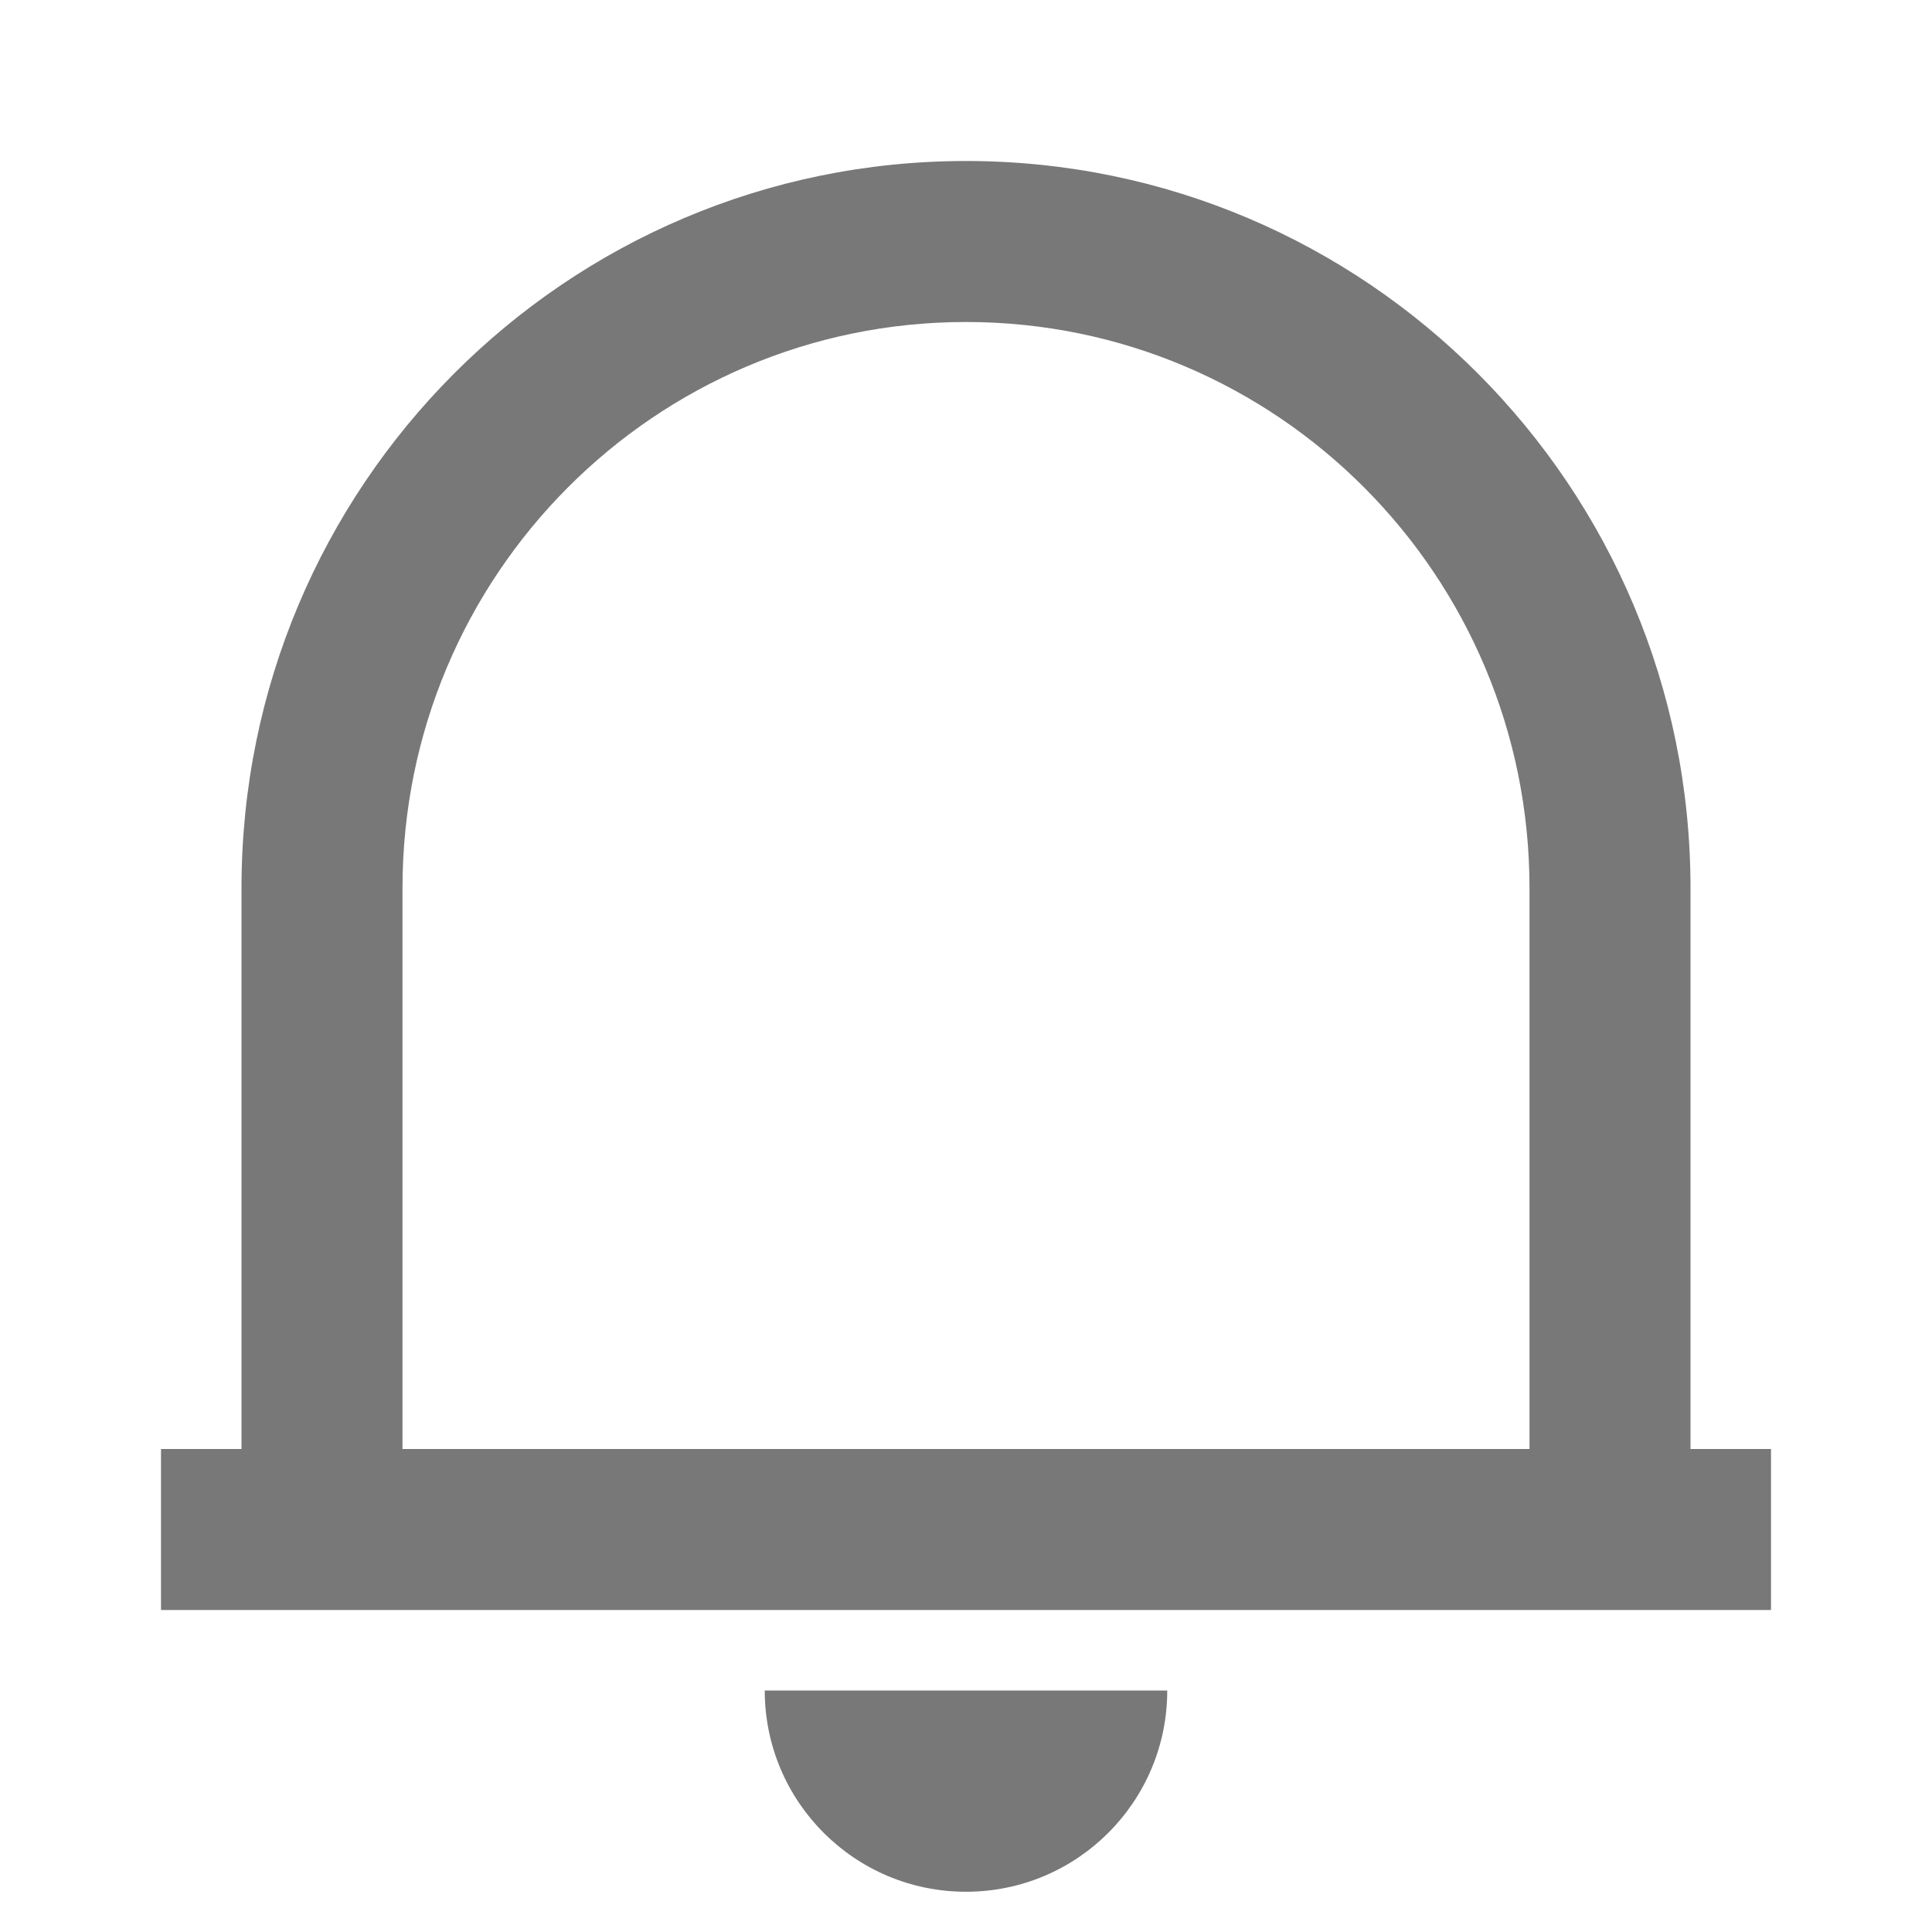
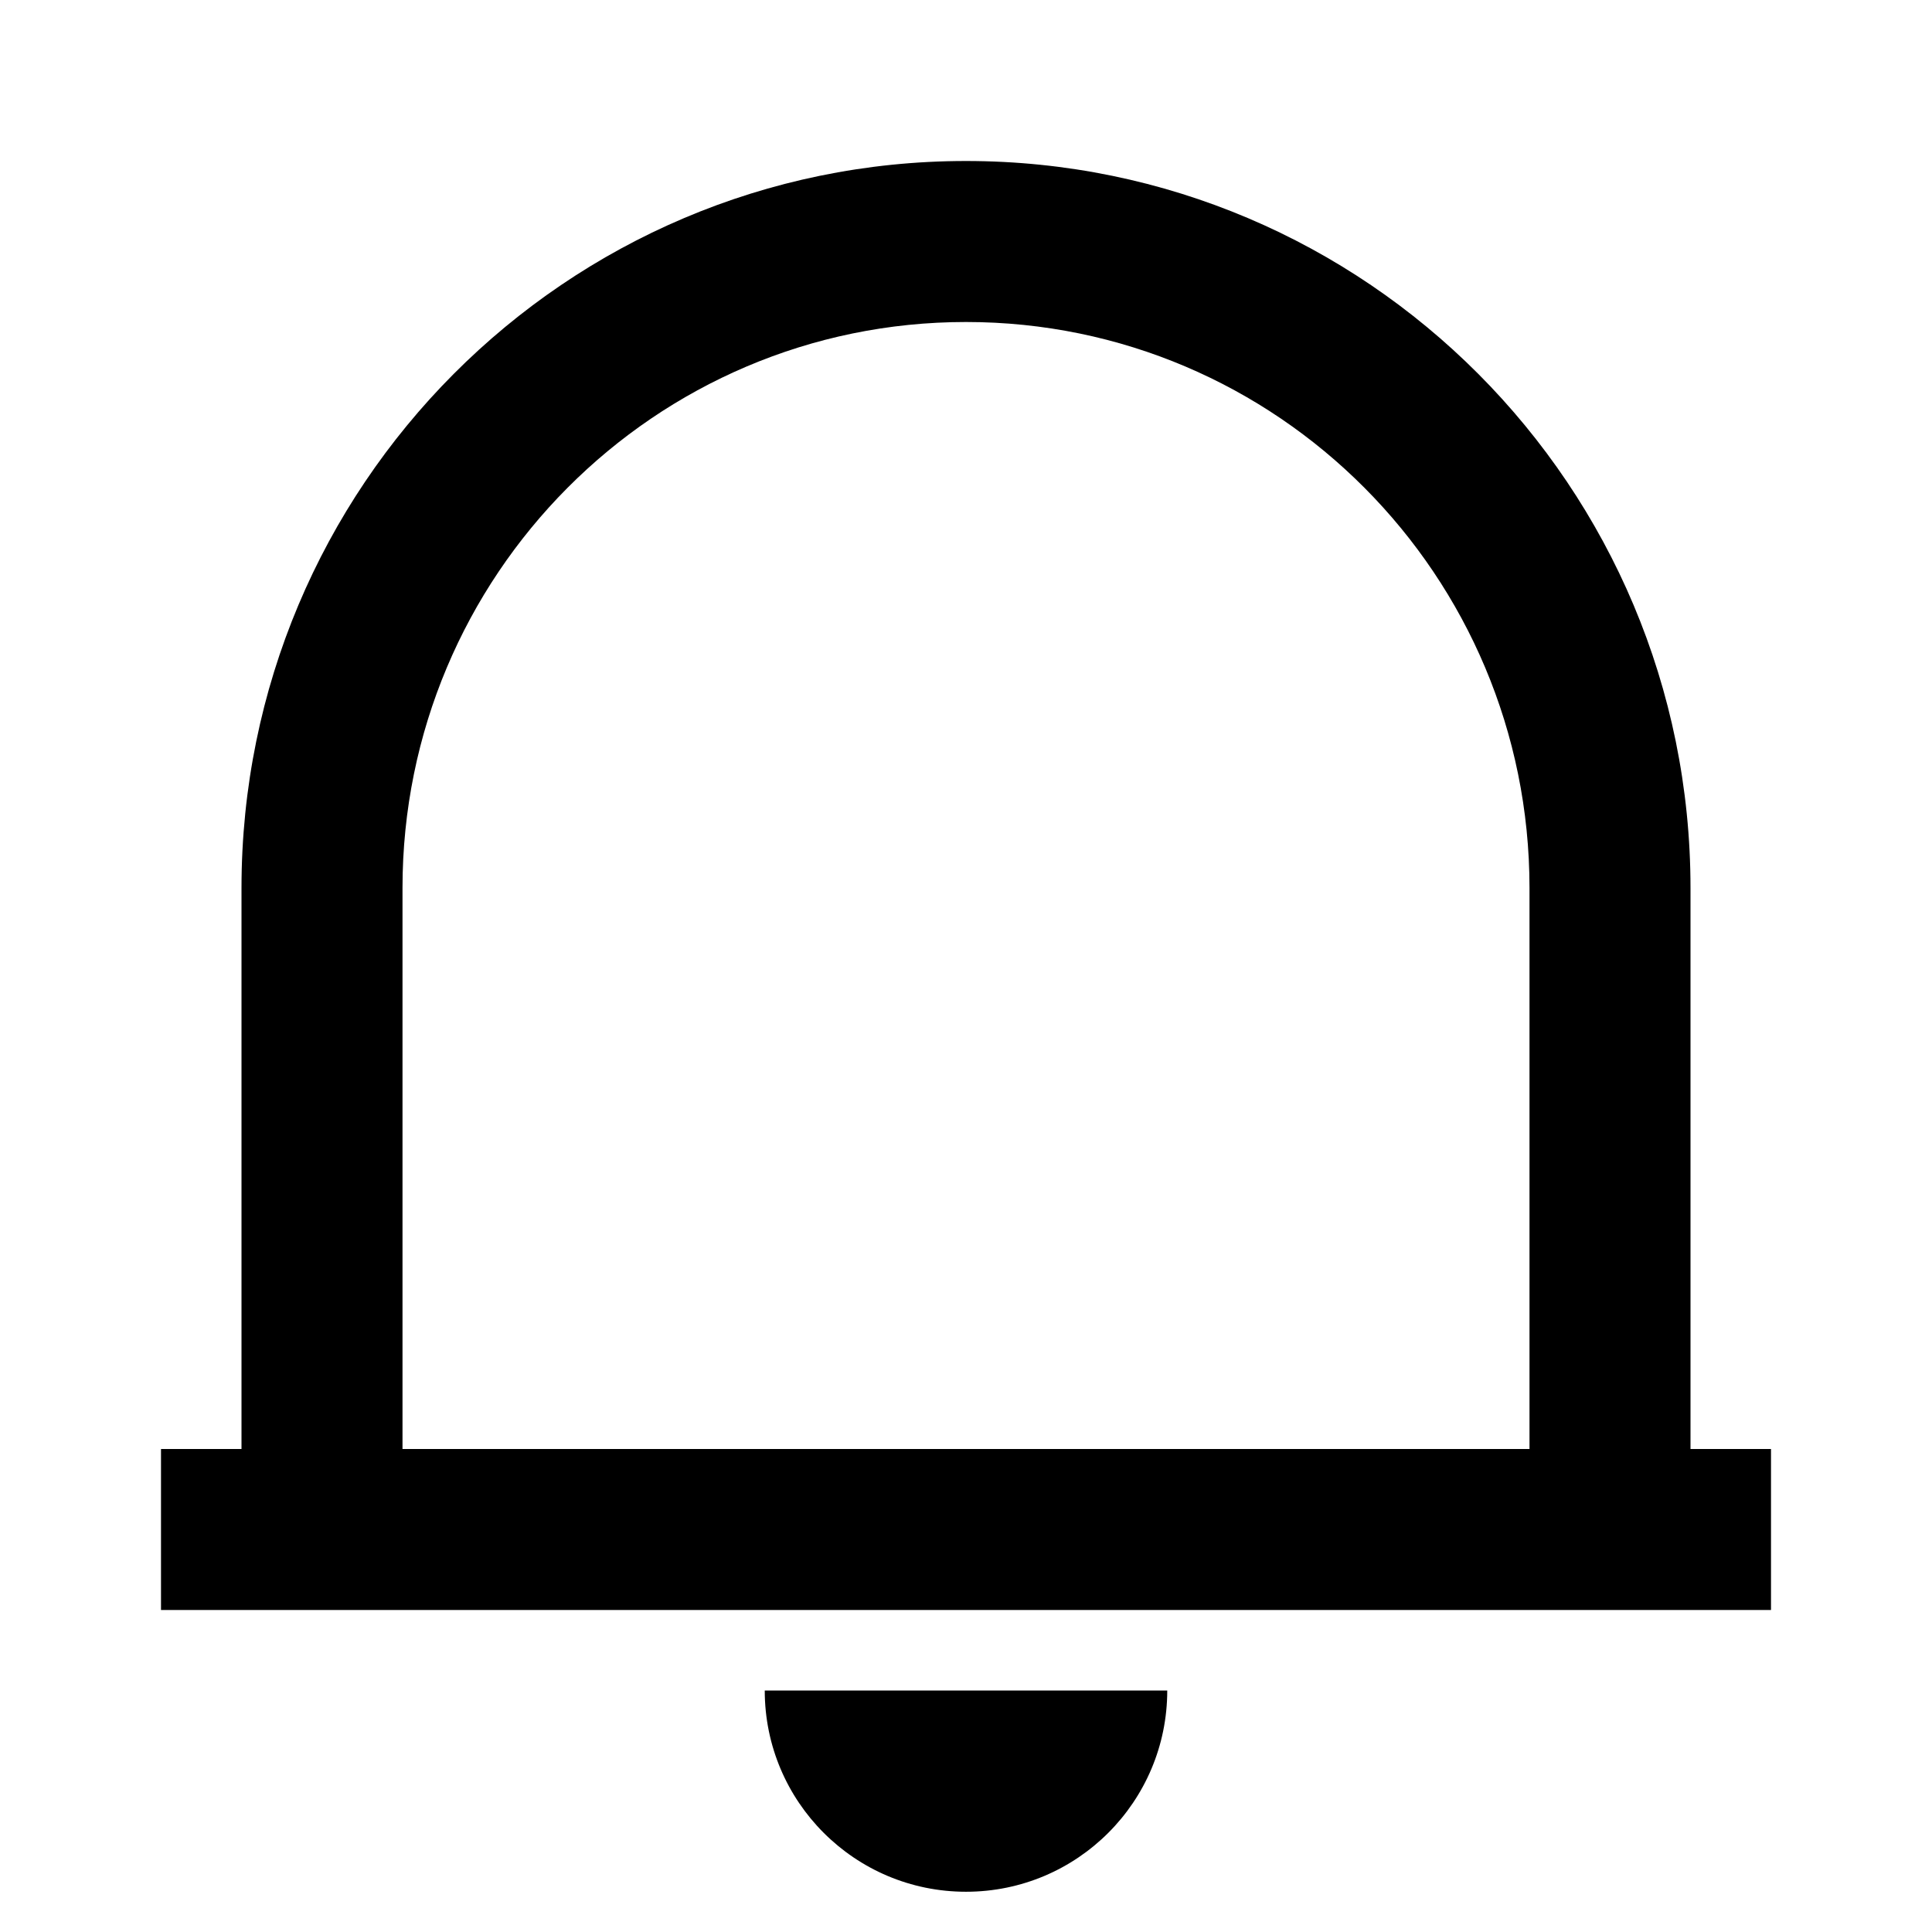
<svg xmlns="http://www.w3.org/2000/svg" preserveAspectRatio="none" overflow="visible" style="display: block;" width="24" height="24" viewBox="0 0 24 24" fill="none">
  <g id="notification-2-line">
-     <path id="Vector" d="M22 20H2V18H3V11.031C3 6.043 7.029 2 12 2C16.971 2 21 6.043 21 11.031V18H22V20ZM5 18H19V11.031C19 7.148 15.866 4 12 4C8.134 4 5 7.148 5 11.031V18ZM9.5 21H14.5C14.5 22.381 13.381 23.5 12 23.5C10.619 23.5 9.5 22.381 9.5 21Z" fill="#787878" />
+     <path id="Vector" d="M22 20H2V18H3V11.031C3 6.043 7.029 2 12 2C16.971 2 21 6.043 21 11.031V18H22V20ZM5 18H19V11.031C19 7.148 15.866 4 12 4C8.134 4 5 7.148 5 11.031V18ZM9.5 21H14.5C14.5 22.381 13.381 23.5 12 23.5C10.619 23.5 9.5 22.381 9.5 21Z" fill="black" />
  </g>
</svg>
